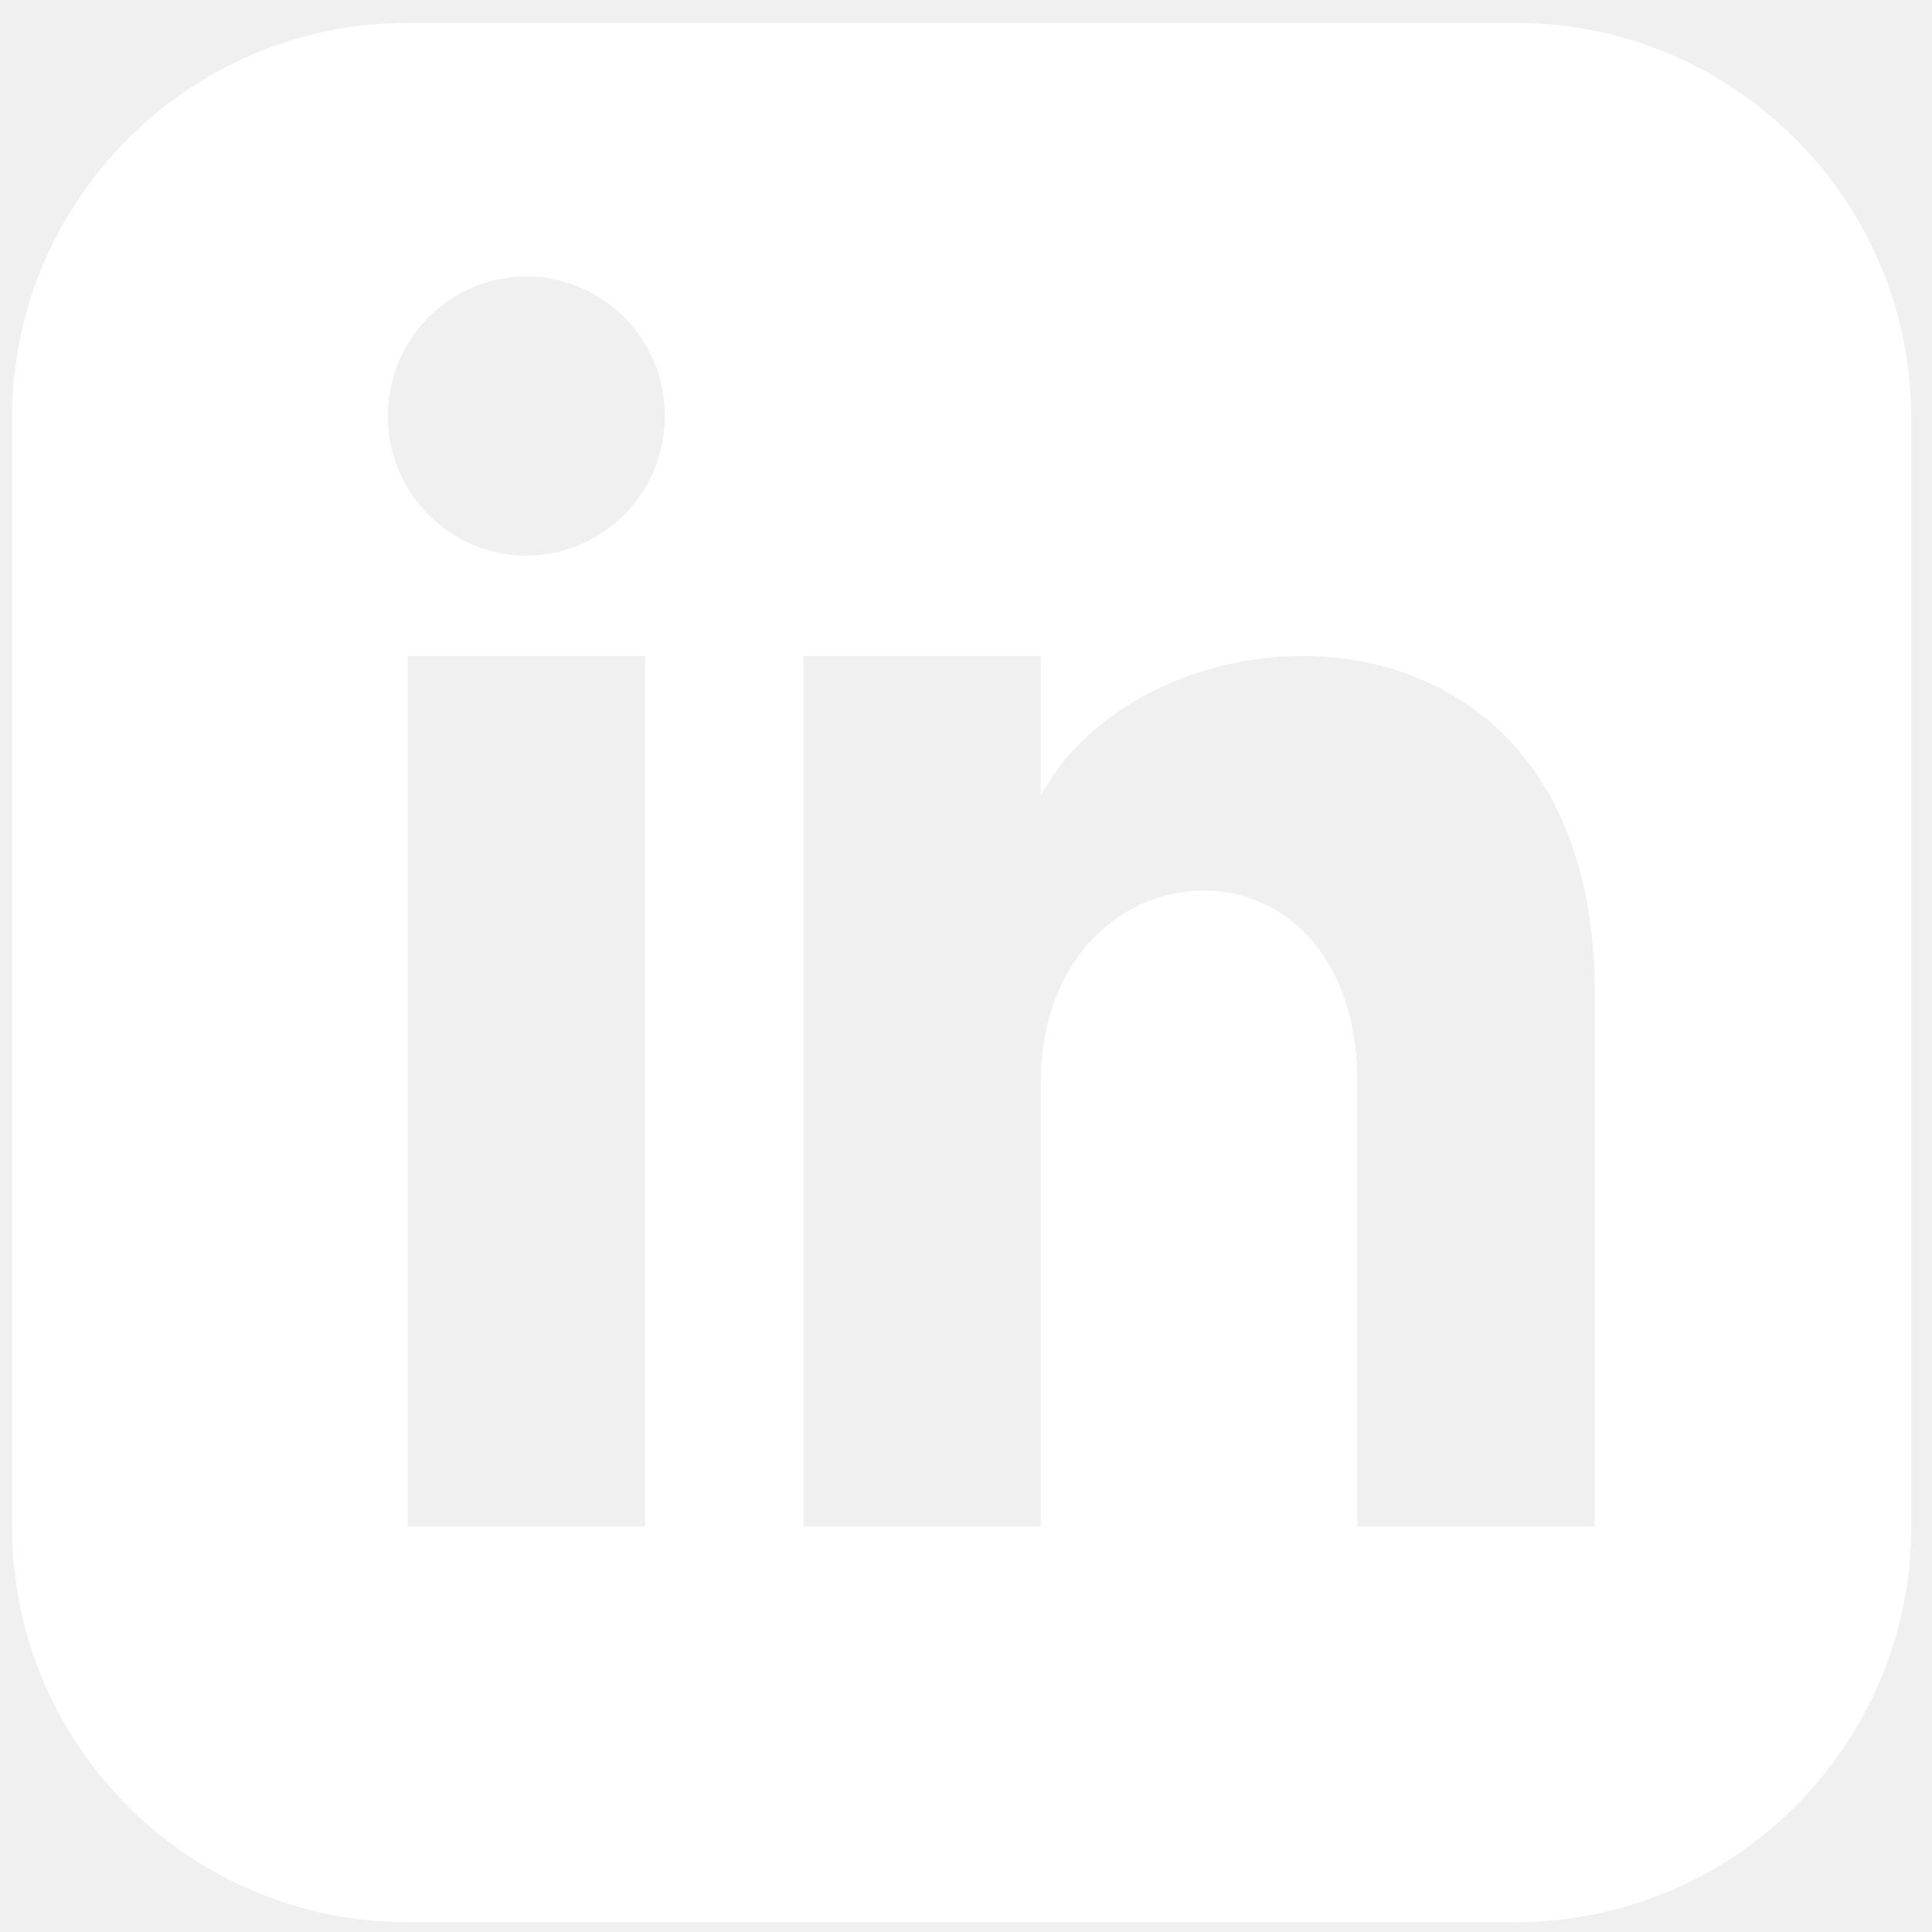
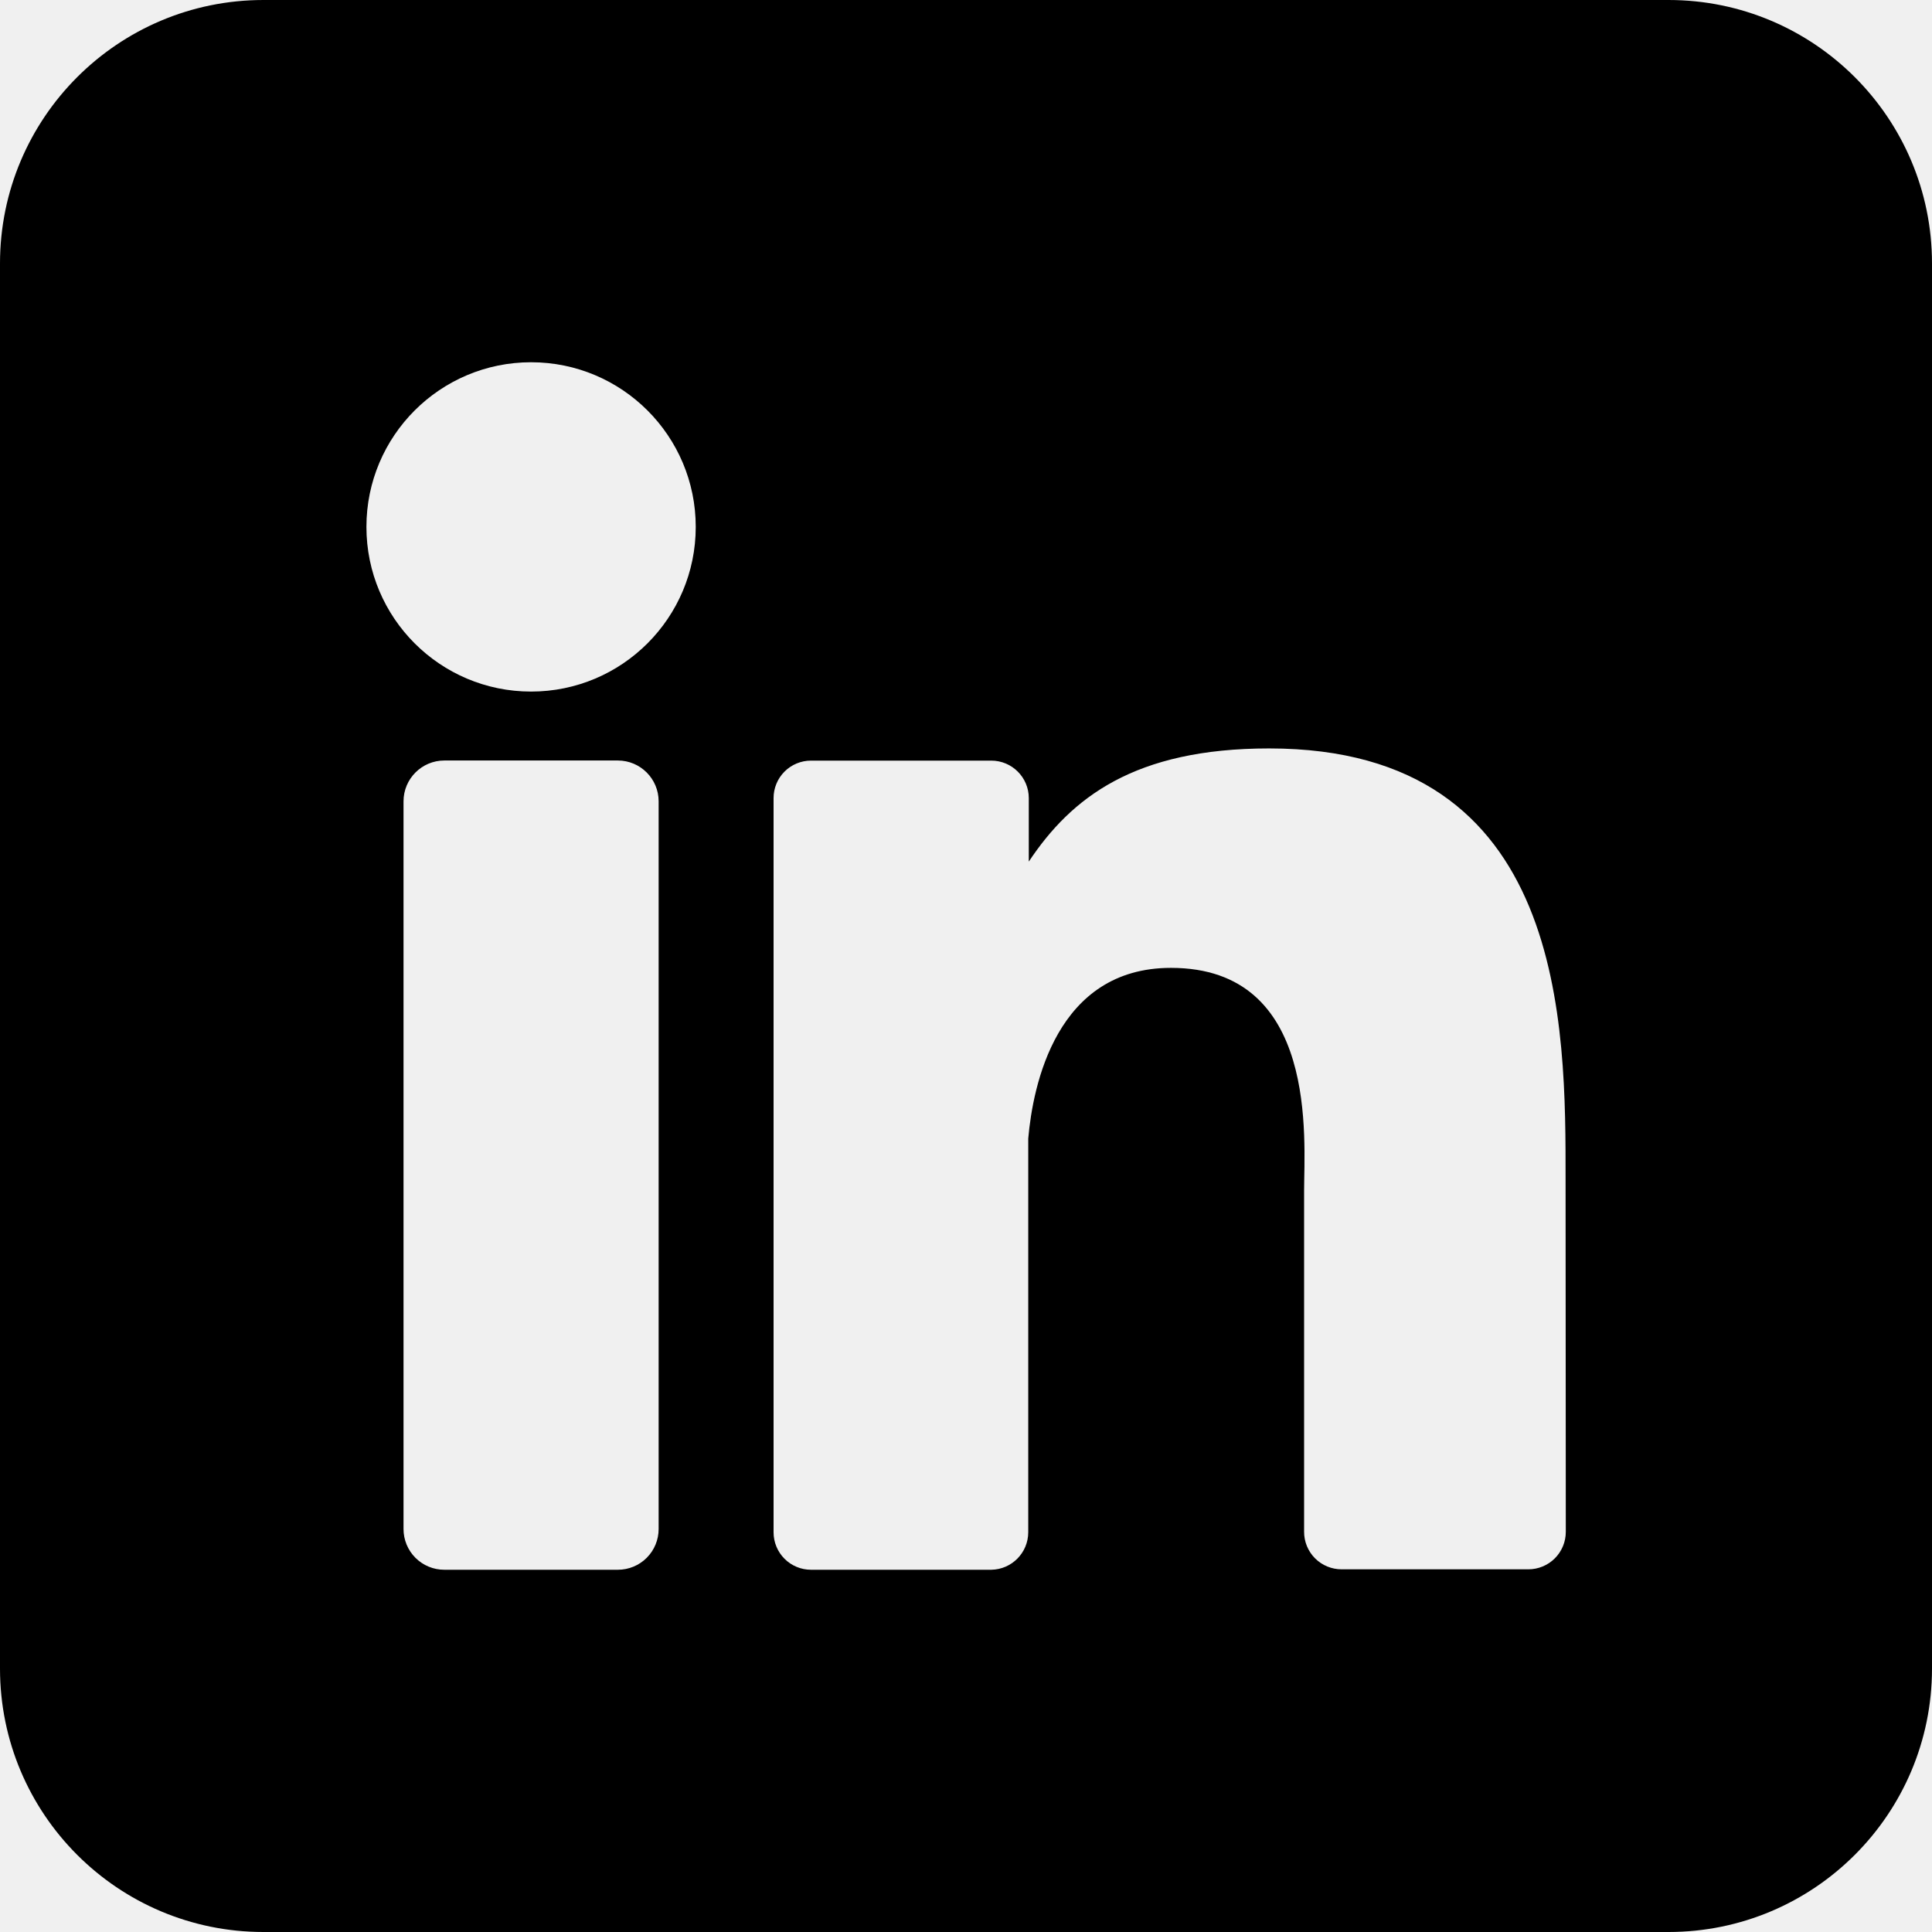
- <svg xmlns="http://www.w3.org/2000/svg" width="59px" height="59px" viewBox="0 0 59 59" version="1.1">
-   <g id="!--OnePager-RWD" stroke="none" stroke-width="1" fill="none" fill-rule="evenodd">
-     <g id="Artboard-Copy-3" transform="translate(-446, -10997)" fill="#FFFFFF" fill-rule="nonzero">
-       <g id="Footer" transform="translate(-186, 10481)">
-         <g id="Group" transform="translate(632.3663, 516.6987)">
-           <path d="M45.917,0 L12.083,0 C5.411,0 0,5.411 0,12.083 L0,45.917 C0,52.589 5.411,58 12.083,58 L45.917,58 C52.592,58 58,52.589 58,45.917 L58,12.083 C58,5.411 52.592,0 45.917,0 Z M19.333,45.917 L12.083,45.917 L12.083,19.333 L19.333,19.333 L19.333,45.917 Z M15.708,16.269 C13.374,16.269 11.479,14.36 11.479,12.006 C11.479,9.652 13.374,7.743 15.708,7.743 C18.043,7.743 19.938,9.652 19.938,12.006 C19.938,14.36 18.045,16.269 15.708,16.269 Z M48.333,45.917 L41.083,45.917 L41.083,32.374 C41.083,24.234 31.417,24.851 31.417,32.374 L31.417,45.917 L24.167,45.917 L24.167,19.333 L31.417,19.333 L31.417,23.599 C34.79,17.349 48.333,16.888 48.333,29.582 L48.333,45.917 Z" id="Shape" />
-         </g>
-       </g>
+ <svg xmlns="http://www.w3.org/2000/svg" height="512" viewBox="0 0 176 176" width="512">
+   <g id="Layer_2" data-name="Layer 2">
+     <g id="linkedin">
+       <path id="icon" d="m152 0h-128a24 24 0 0 0 -24 24v128a24 24 0 0 0 24 24h128a24 24 0 0 0 24-24v-128a24 24 0 0 0 -24-24zm-92 139.28a3.71 3.71 0 0 1 -3.71 3.72h-15.81a3.71 3.71 0 0 1 -3.72-3.72v-66.28a3.72 3.72 0 0 1 3.72-3.72h15.81a3.72 3.72 0 0 1 3.71 3.72zm-11.62-76.28a15 15 0 1 1 15-15 15 15 0 0 1 -15 15zm94.26 76.54a3.41 3.41 0 0 1 -3.42 3.42h-17a3.41 3.41 0 0 1 -3.42-3.42v-31.05c0-4.64 1.36-20.32-12.13-20.32-10.45 0-12.58 10.73-13 15.55v35.86a3.42 3.42 0 0 1 -3.37 3.42h-16.42a3.41 3.41 0 0 1 -3.41-3.42v-66.87a3.41 3.41 0 0 1 3.41-3.42h16.42a3.42 3.42 0 0 1 3.42 3.42v5.78c3.88-5.83 9.63-10.31 21.9-10.31 27.18 0 27 25.38 27 39.32z" />
    </g>
  </g>
</svg>
